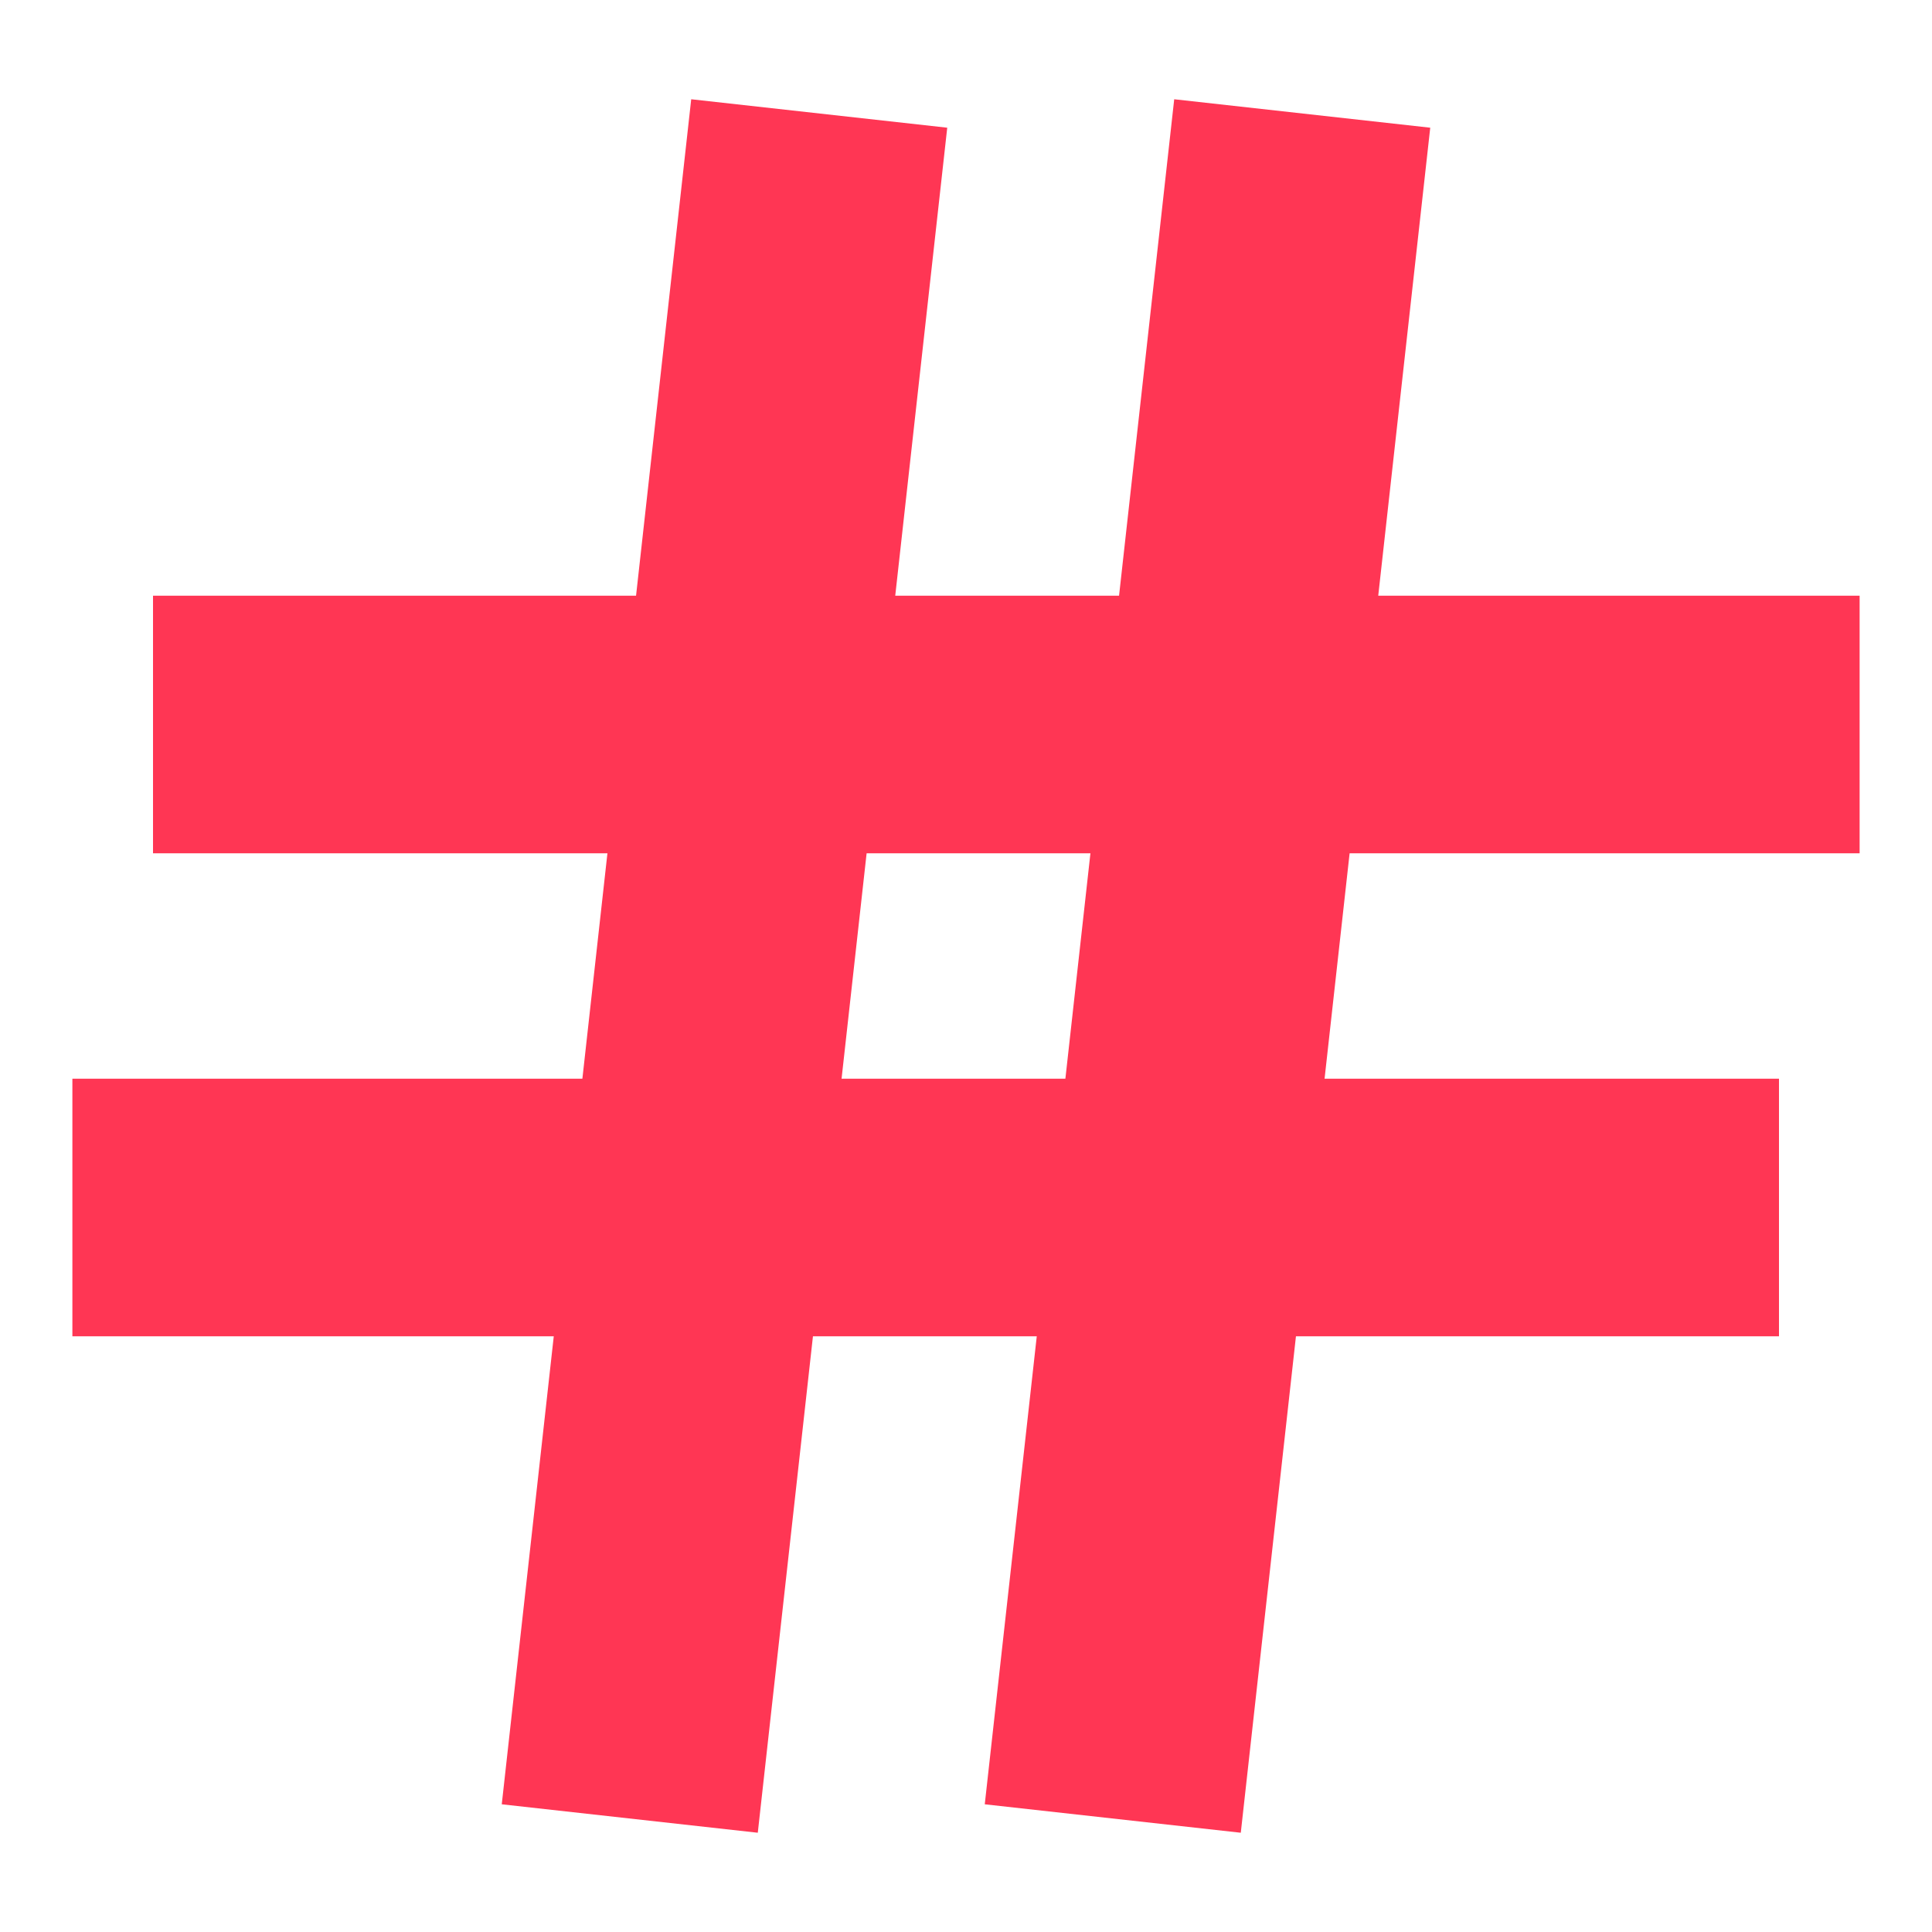
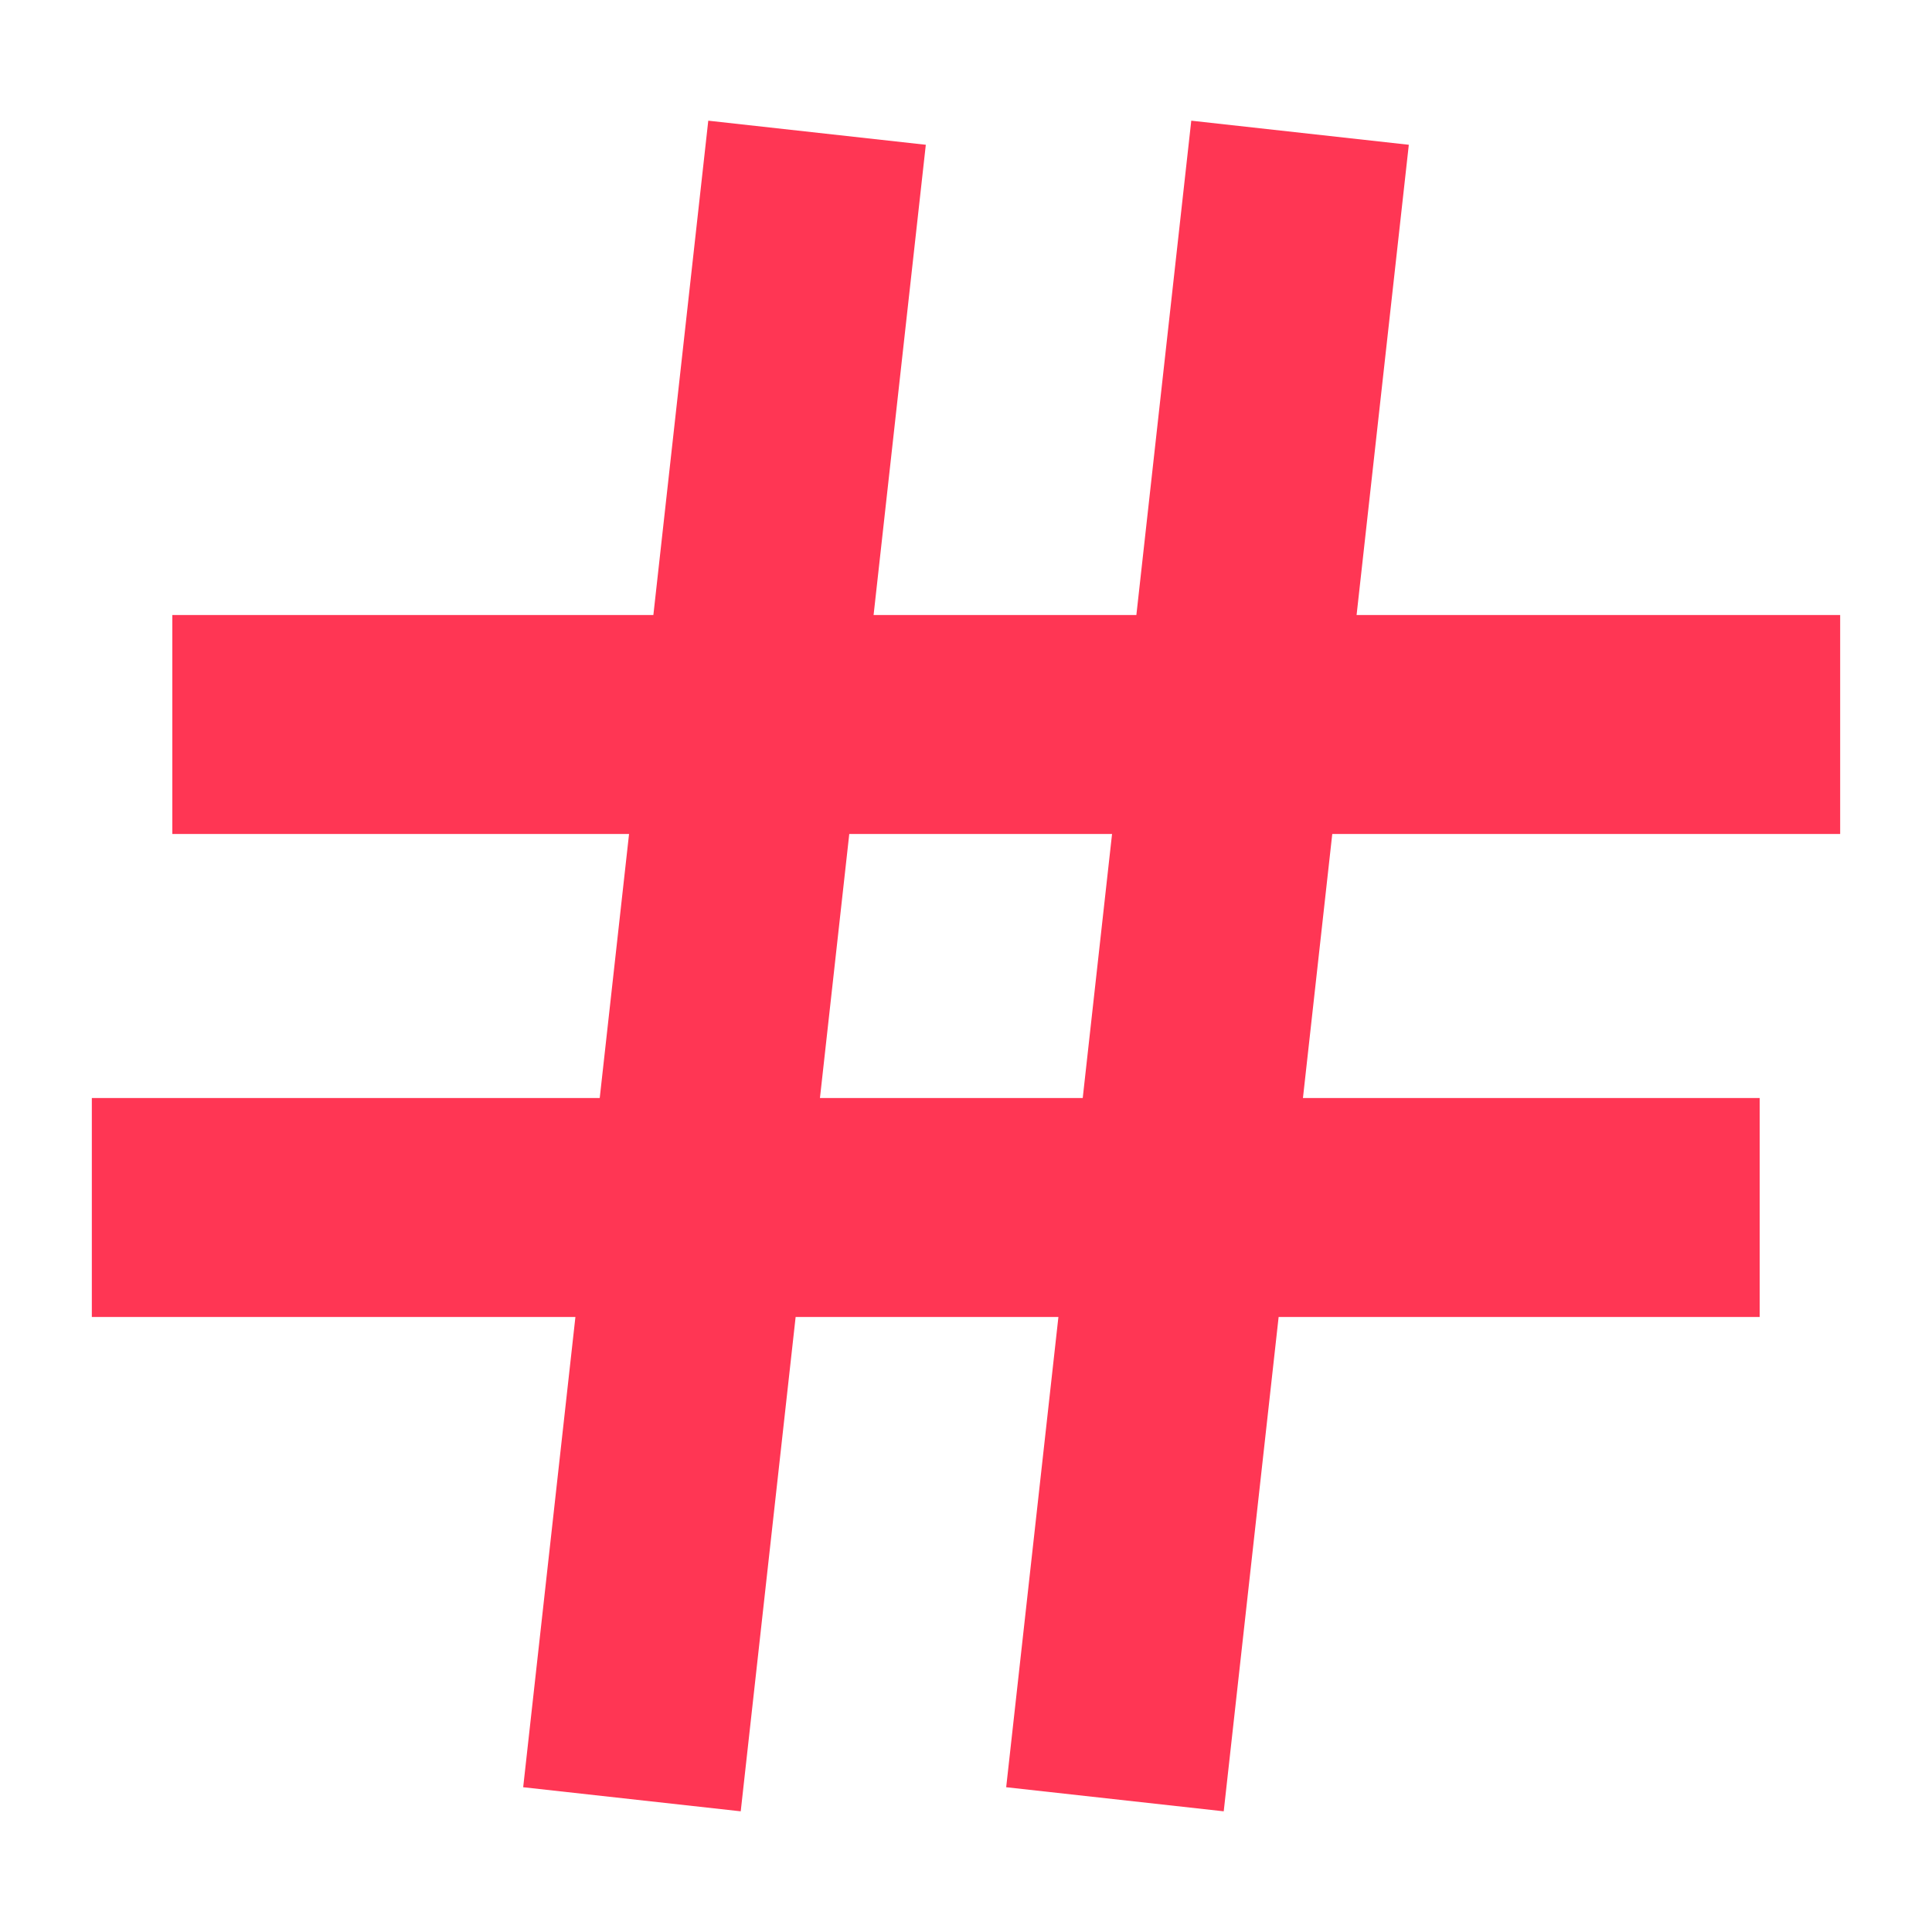
<svg xmlns="http://www.w3.org/2000/svg" width="15" height="15" viewBox="0 0 15 15" fill="none">
-   <path d="M6.25 1.875L5 13.125" stroke="#FF3654" stroke-width="2" stroke-linecap="square" />
-   <path d="M10 1.875L8.75 13.125" stroke="#FF3654" stroke-width="2" stroke-linecap="square" />
-   <path d="M2.188 5.625H13.438" stroke="#FF3654" stroke-width="2" stroke-linecap="square" />
-   <path d="M1.562 9.375H12.812" stroke="#FF3654" stroke-width="2" stroke-linecap="square" />
+   <path d="M7.188 1.124L5.751 14.063L4.062 13.876L5.499 0.937L7.188 1.124Z" fill="#FF3654" />
+   <path d="M10.938 1.124L9.501 14.063L7.812 13.876L9.249 0.937L10.938 1.124Z" fill="#FF3654" />
+   <path d="M14.287 4.775V6.475H1.338V4.775H14.287Z" fill="#FF3654" />
+   <path d="M13.662 8.525V10.225H0.713V8.525H13.662Z" fill="#FF3654" />
</svg>
